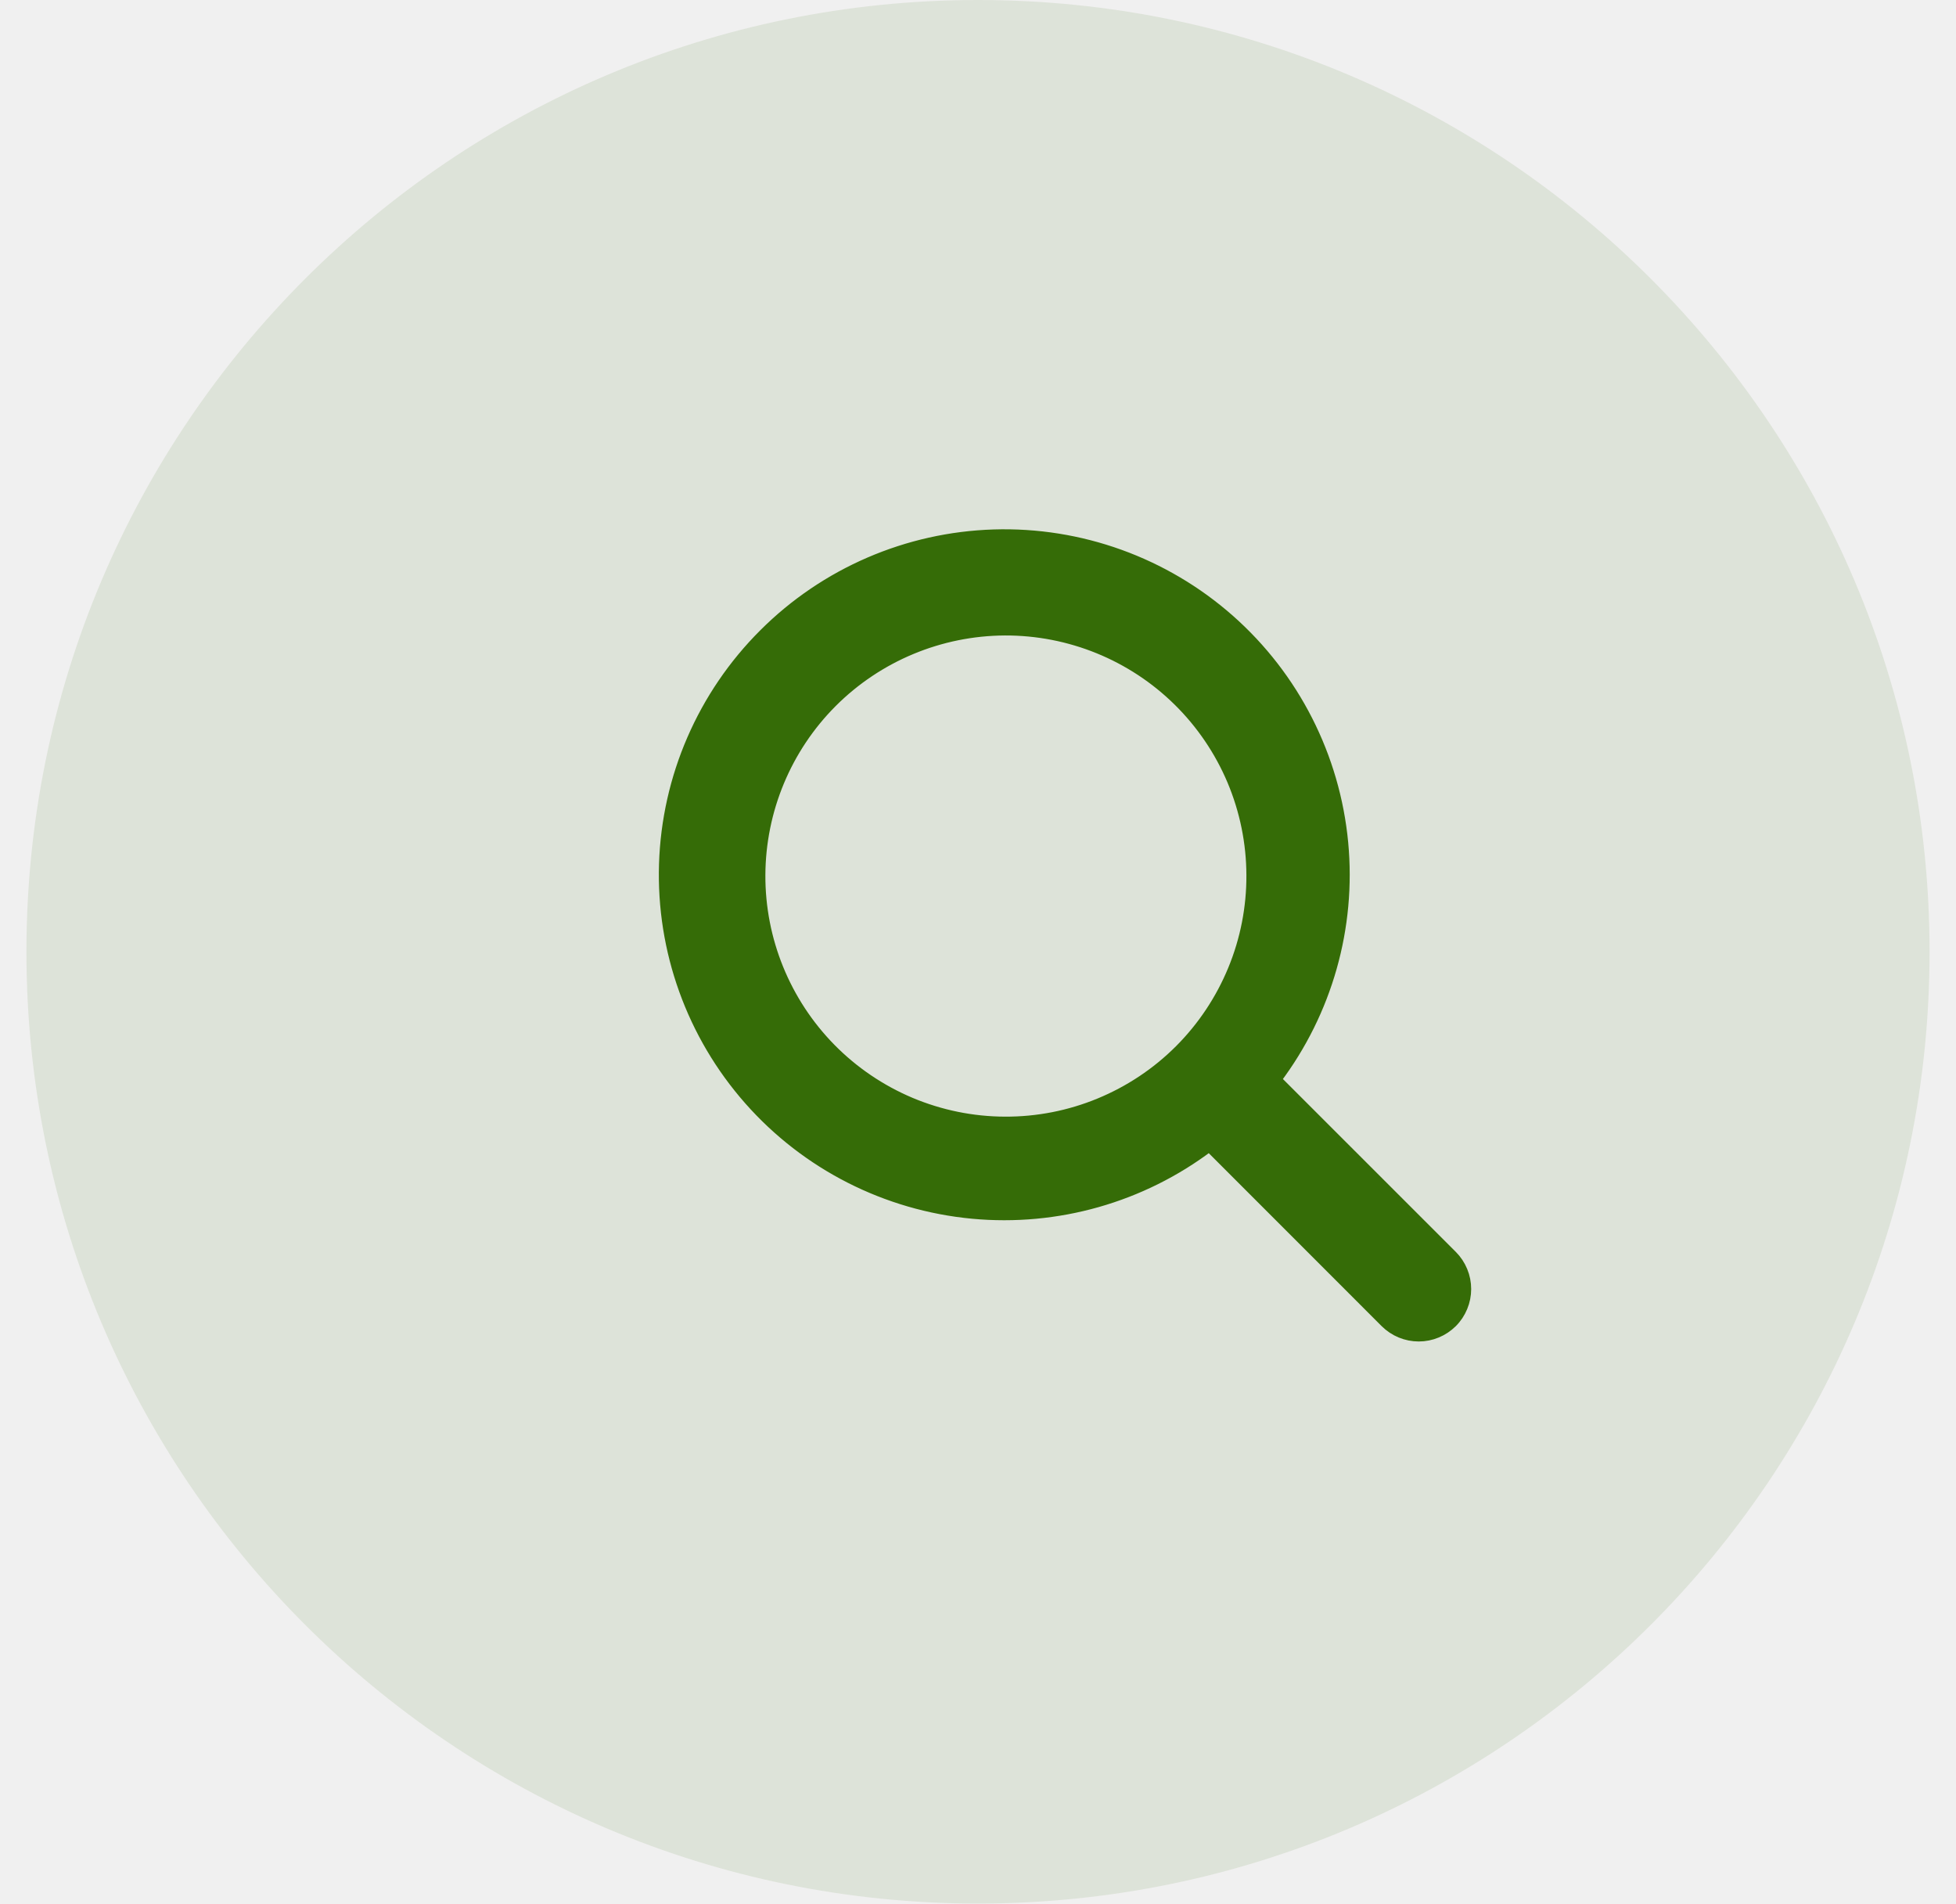
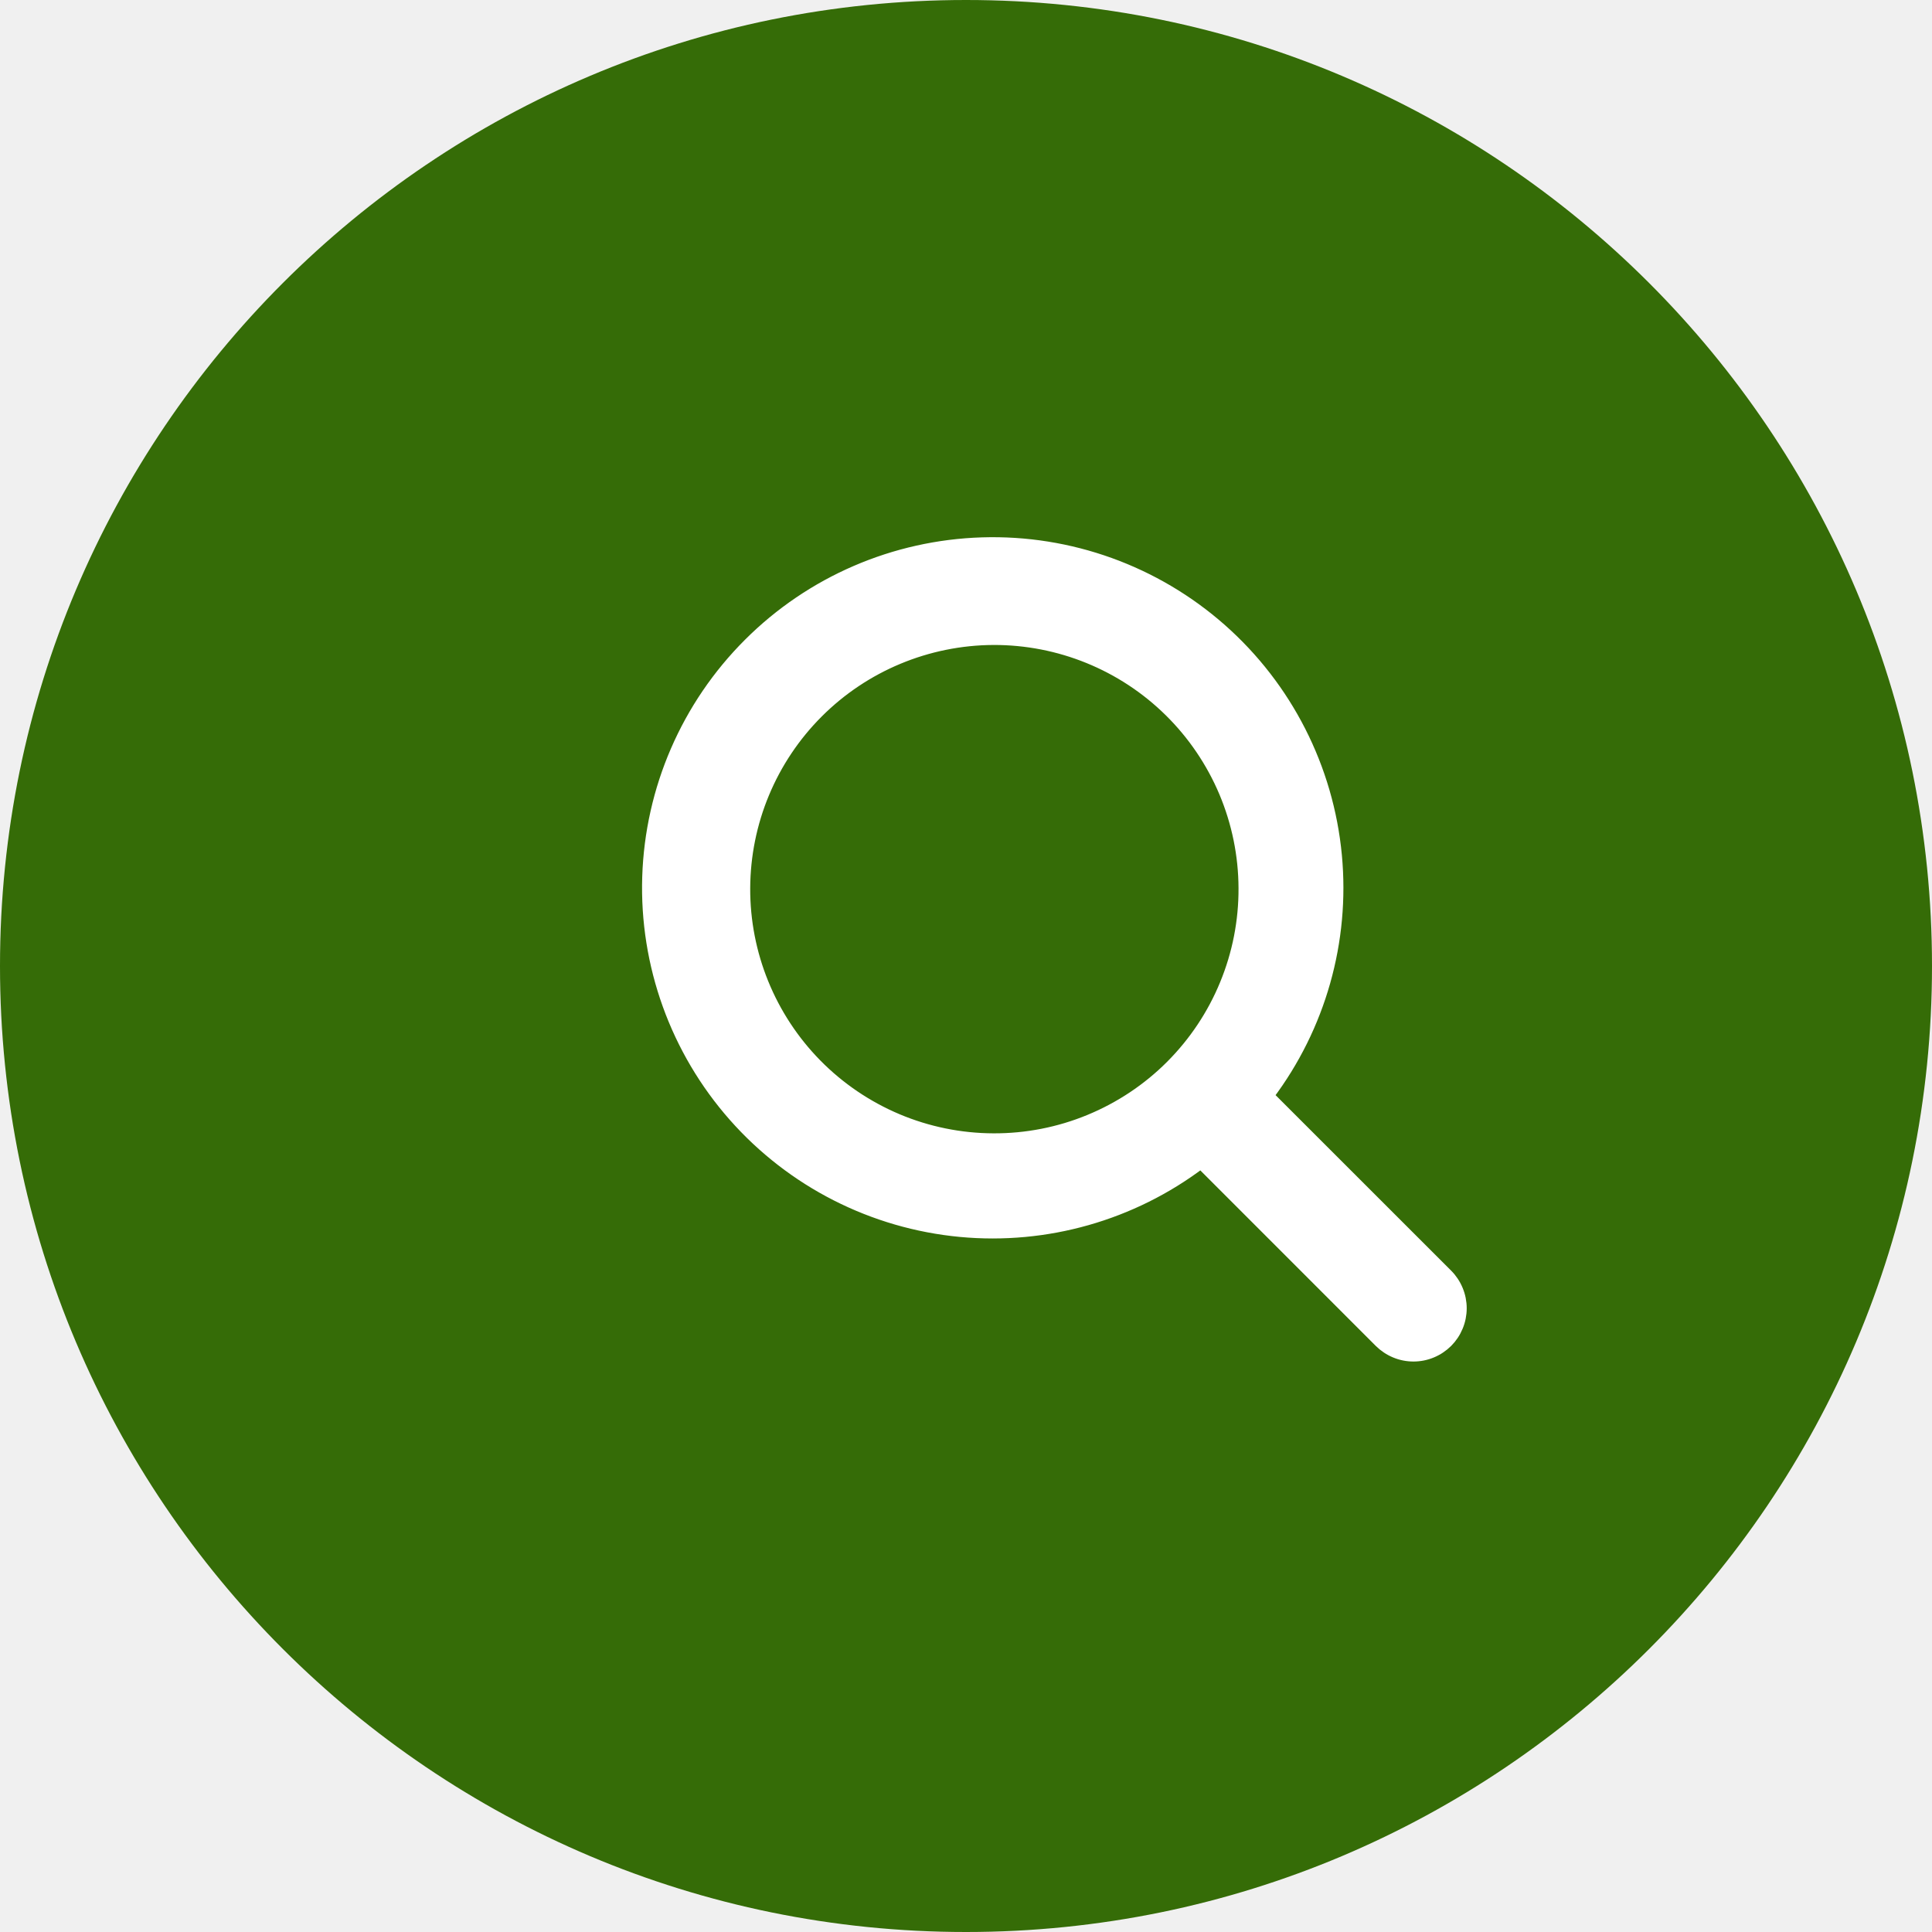
- <svg xmlns="http://www.w3.org/2000/svg" width="37" height="36" viewBox="0 0 37 36" fill="none">
-   <circle opacity="0.1" cx="18.5" cy="18" r="18" fill="#356C07" />
-   <path d="M14.451 11.992C13.292 13.149 12.618 14.704 12.566 16.34C12.514 17.977 13.089 19.572 14.172 20.8C15.255 22.028 16.766 22.796 18.396 22.949C19.997 23.099 21.594 22.645 22.875 21.677L26.206 25.009L26.206 25.009C26.289 25.091 26.387 25.157 26.495 25.202C26.604 25.247 26.72 25.27 26.837 25.27C26.954 25.27 27.07 25.247 27.178 25.202C27.287 25.157 27.385 25.091 27.468 25.009C27.551 24.926 27.616 24.828 27.661 24.719C27.706 24.611 27.729 24.495 27.729 24.378C27.729 24.261 27.706 24.145 27.661 24.037C27.616 23.928 27.551 23.83 27.468 23.747L27.468 23.747L24.136 20.416C25.101 19.135 25.554 17.539 25.403 15.94C25.249 14.311 24.481 12.802 23.254 11.719C22.027 10.637 20.434 10.062 18.798 10.113C17.163 10.164 15.608 10.835 14.451 11.992ZM14.451 11.992L14.521 12.062L14.451 11.992ZM22.289 13.254C22.726 13.684 23.074 14.197 23.313 14.763C23.551 15.329 23.675 15.936 23.677 16.55C23.68 17.163 23.561 17.772 23.327 18.339C23.093 18.907 22.75 19.422 22.316 19.857C21.882 20.291 21.366 20.634 20.798 20.868C20.231 21.102 19.622 21.221 19.009 21.218C18.395 21.216 17.788 21.092 17.222 20.854C16.656 20.615 16.143 20.267 15.713 19.83C14.853 18.955 14.373 17.776 14.378 16.55C14.383 15.323 14.872 14.148 15.739 13.28C16.607 12.413 17.782 11.924 19.009 11.918C20.235 11.914 21.414 12.393 22.289 13.254Z" fill="#356C07" stroke="#356C07" stroke-width="0.2" />
+ <svg xmlns="http://www.w3.org/2000/svg" width="36" height="36" viewBox="0 0 36 36" fill="none">
+   <circle cx="18" cy="18" r="18" fill="#356C07" />
+   <path d="M13.952 11.992C12.793 13.149 12.119 14.704 12.067 16.34C12.015 17.977 12.59 19.572 13.673 20.8C14.756 22.028 16.267 22.796 17.897 22.949C19.497 23.099 21.095 22.645 22.376 21.677L25.707 25.009L25.707 25.009C25.79 25.091 25.888 25.157 25.997 25.202C26.105 25.247 26.221 25.27 26.338 25.27C26.455 25.27 26.571 25.247 26.679 25.202C26.788 25.157 26.886 25.091 26.969 25.009C27.052 24.926 27.117 24.828 27.162 24.719C27.207 24.611 27.23 24.495 27.23 24.378C27.23 24.261 27.207 24.145 27.162 24.037C27.117 23.928 27.052 23.83 26.969 23.747L26.969 23.747L23.637 20.416C24.602 19.135 25.055 17.539 24.904 15.94C24.75 14.311 23.982 12.802 22.755 11.719C21.528 10.637 19.935 10.062 18.299 10.113C16.664 10.164 15.109 10.835 13.952 11.992ZM13.952 11.992L14.022 12.062L13.952 11.992ZM21.79 13.254C22.227 13.684 22.575 14.197 22.814 14.763C23.052 15.329 23.176 15.936 23.178 16.55C23.181 17.163 23.062 17.772 22.828 18.339C22.595 18.907 22.251 19.422 21.817 19.857C21.383 20.291 20.867 20.634 20.299 20.868C19.732 21.102 19.123 21.221 18.51 21.218C17.896 21.216 17.288 21.092 16.723 20.854C16.157 20.615 15.644 20.267 15.214 19.83C14.354 18.955 13.874 17.776 13.879 16.55C13.884 15.323 14.373 14.148 15.241 13.28C16.108 12.413 17.283 11.924 18.51 11.918C19.736 11.914 20.915 12.393 21.79 13.254Z" fill="white" stroke="white" stroke-width="0.2" />
</svg>
